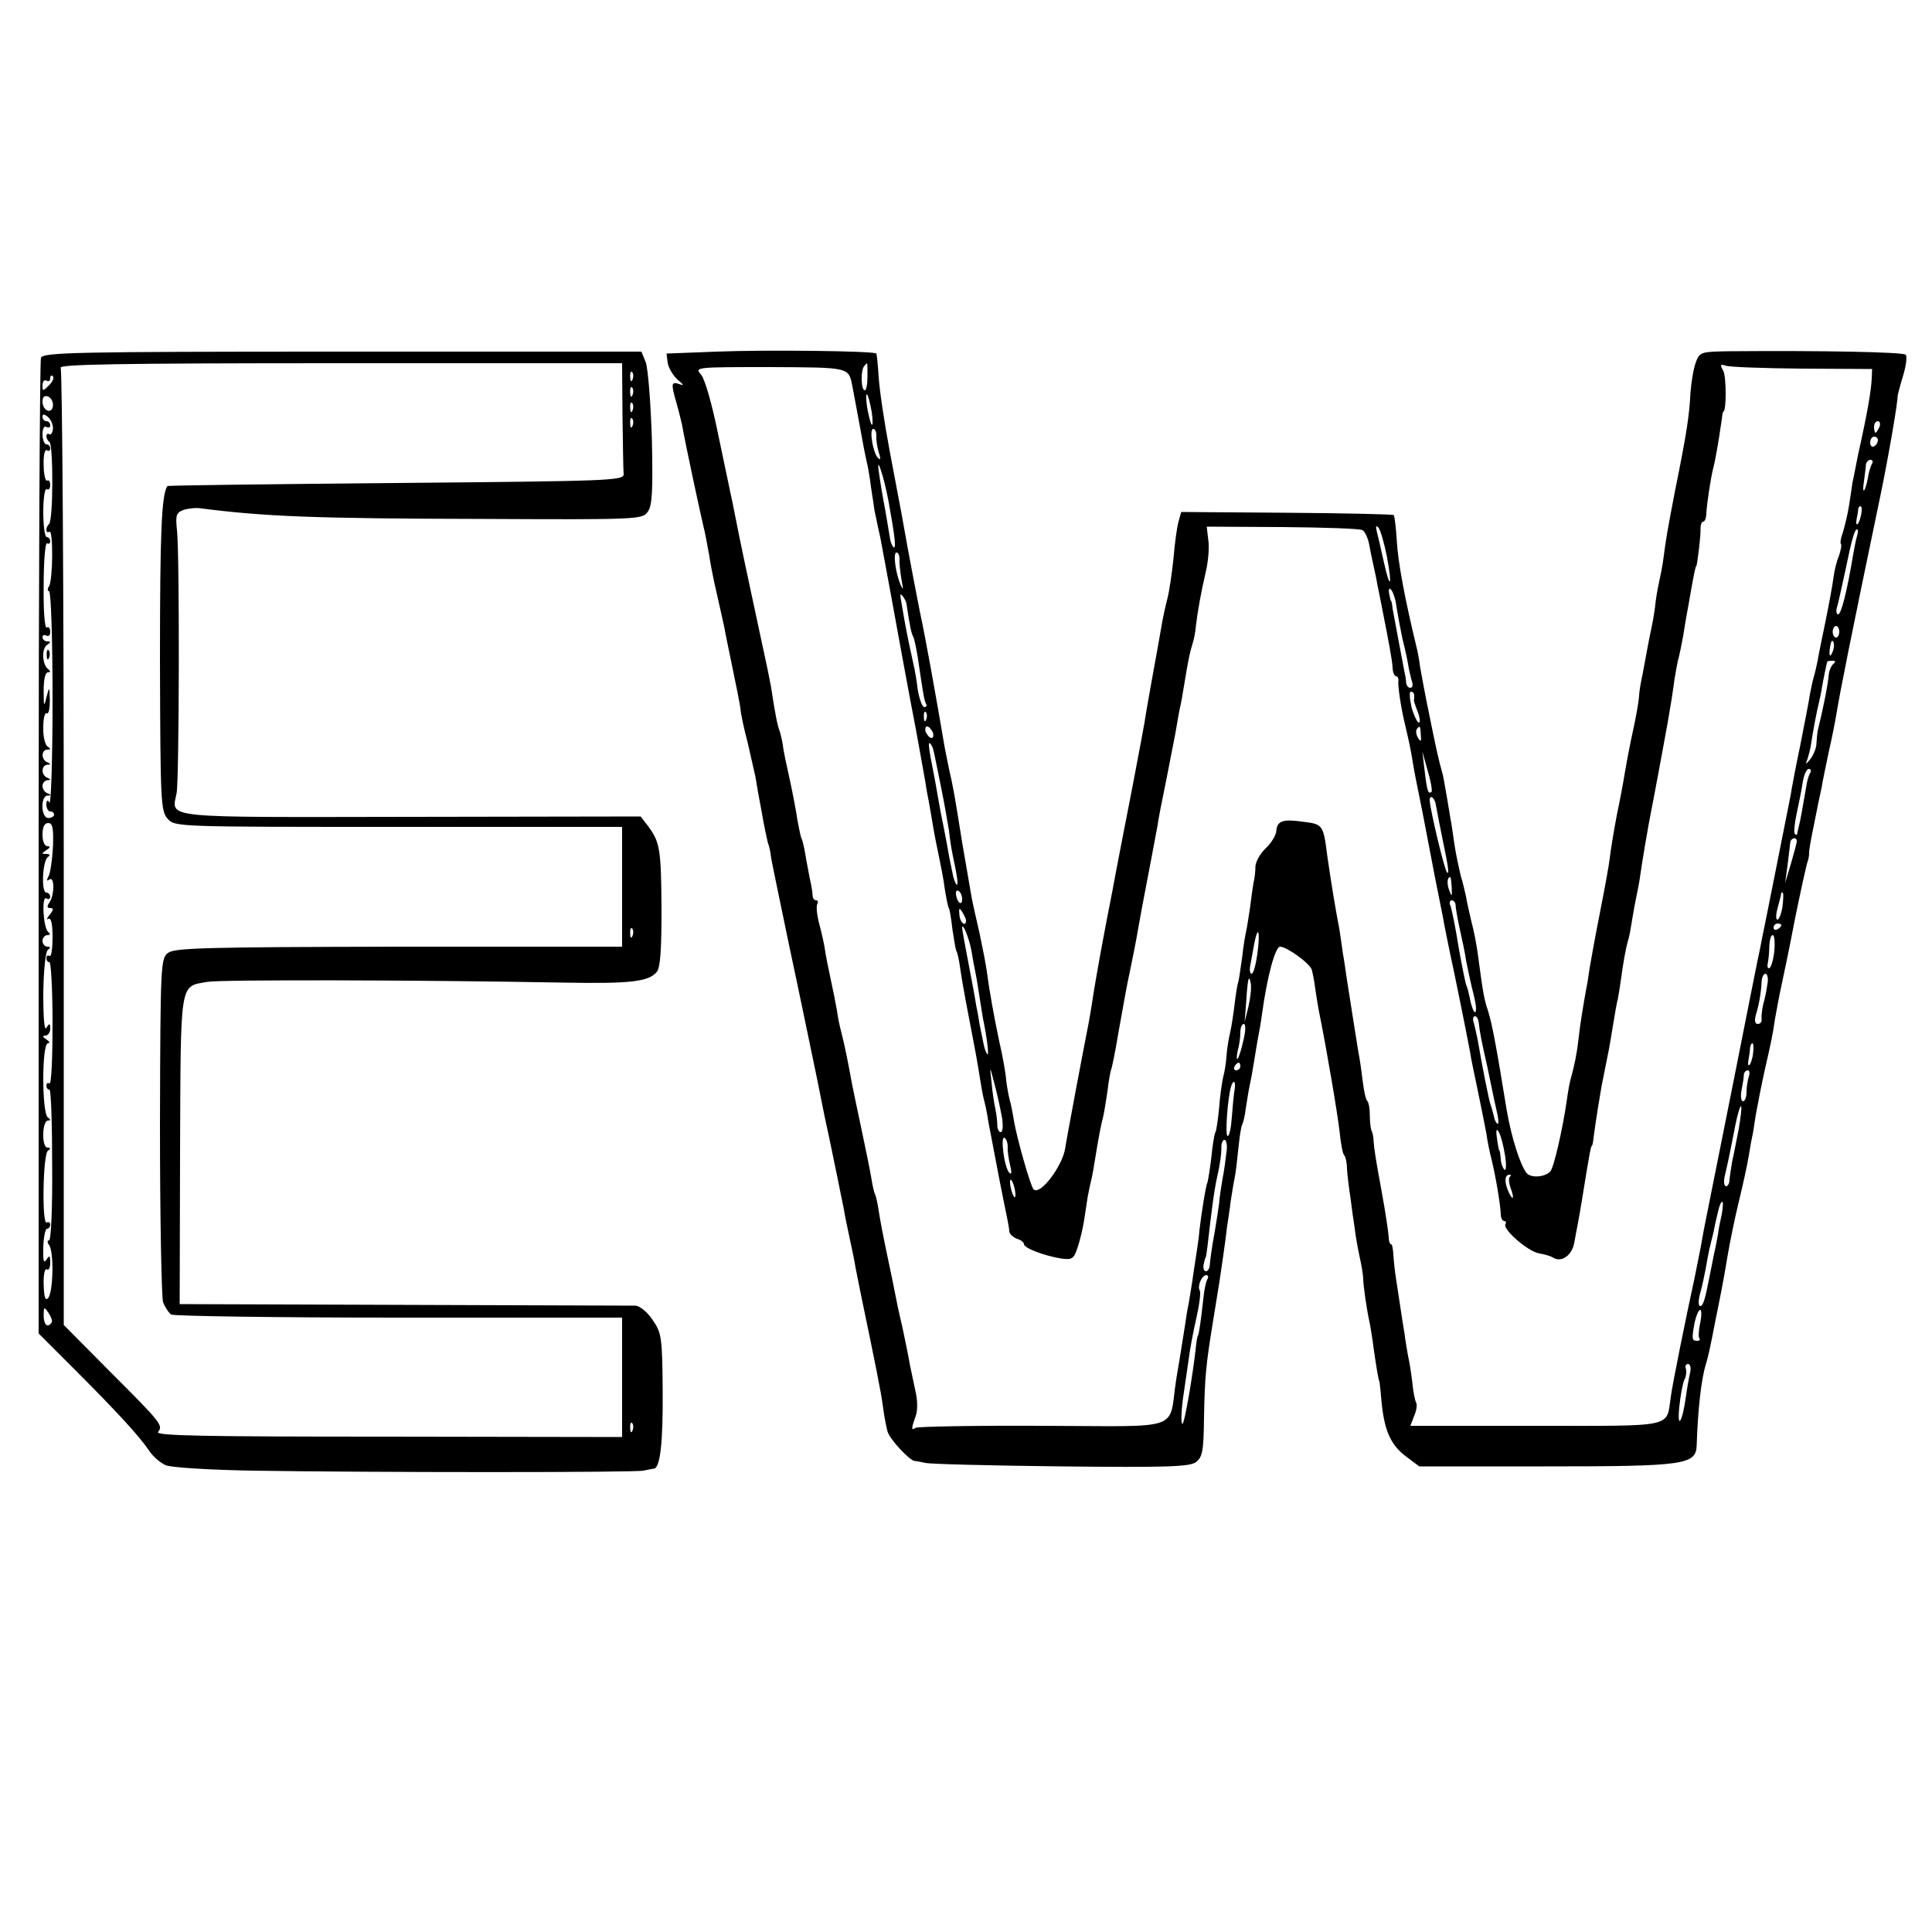
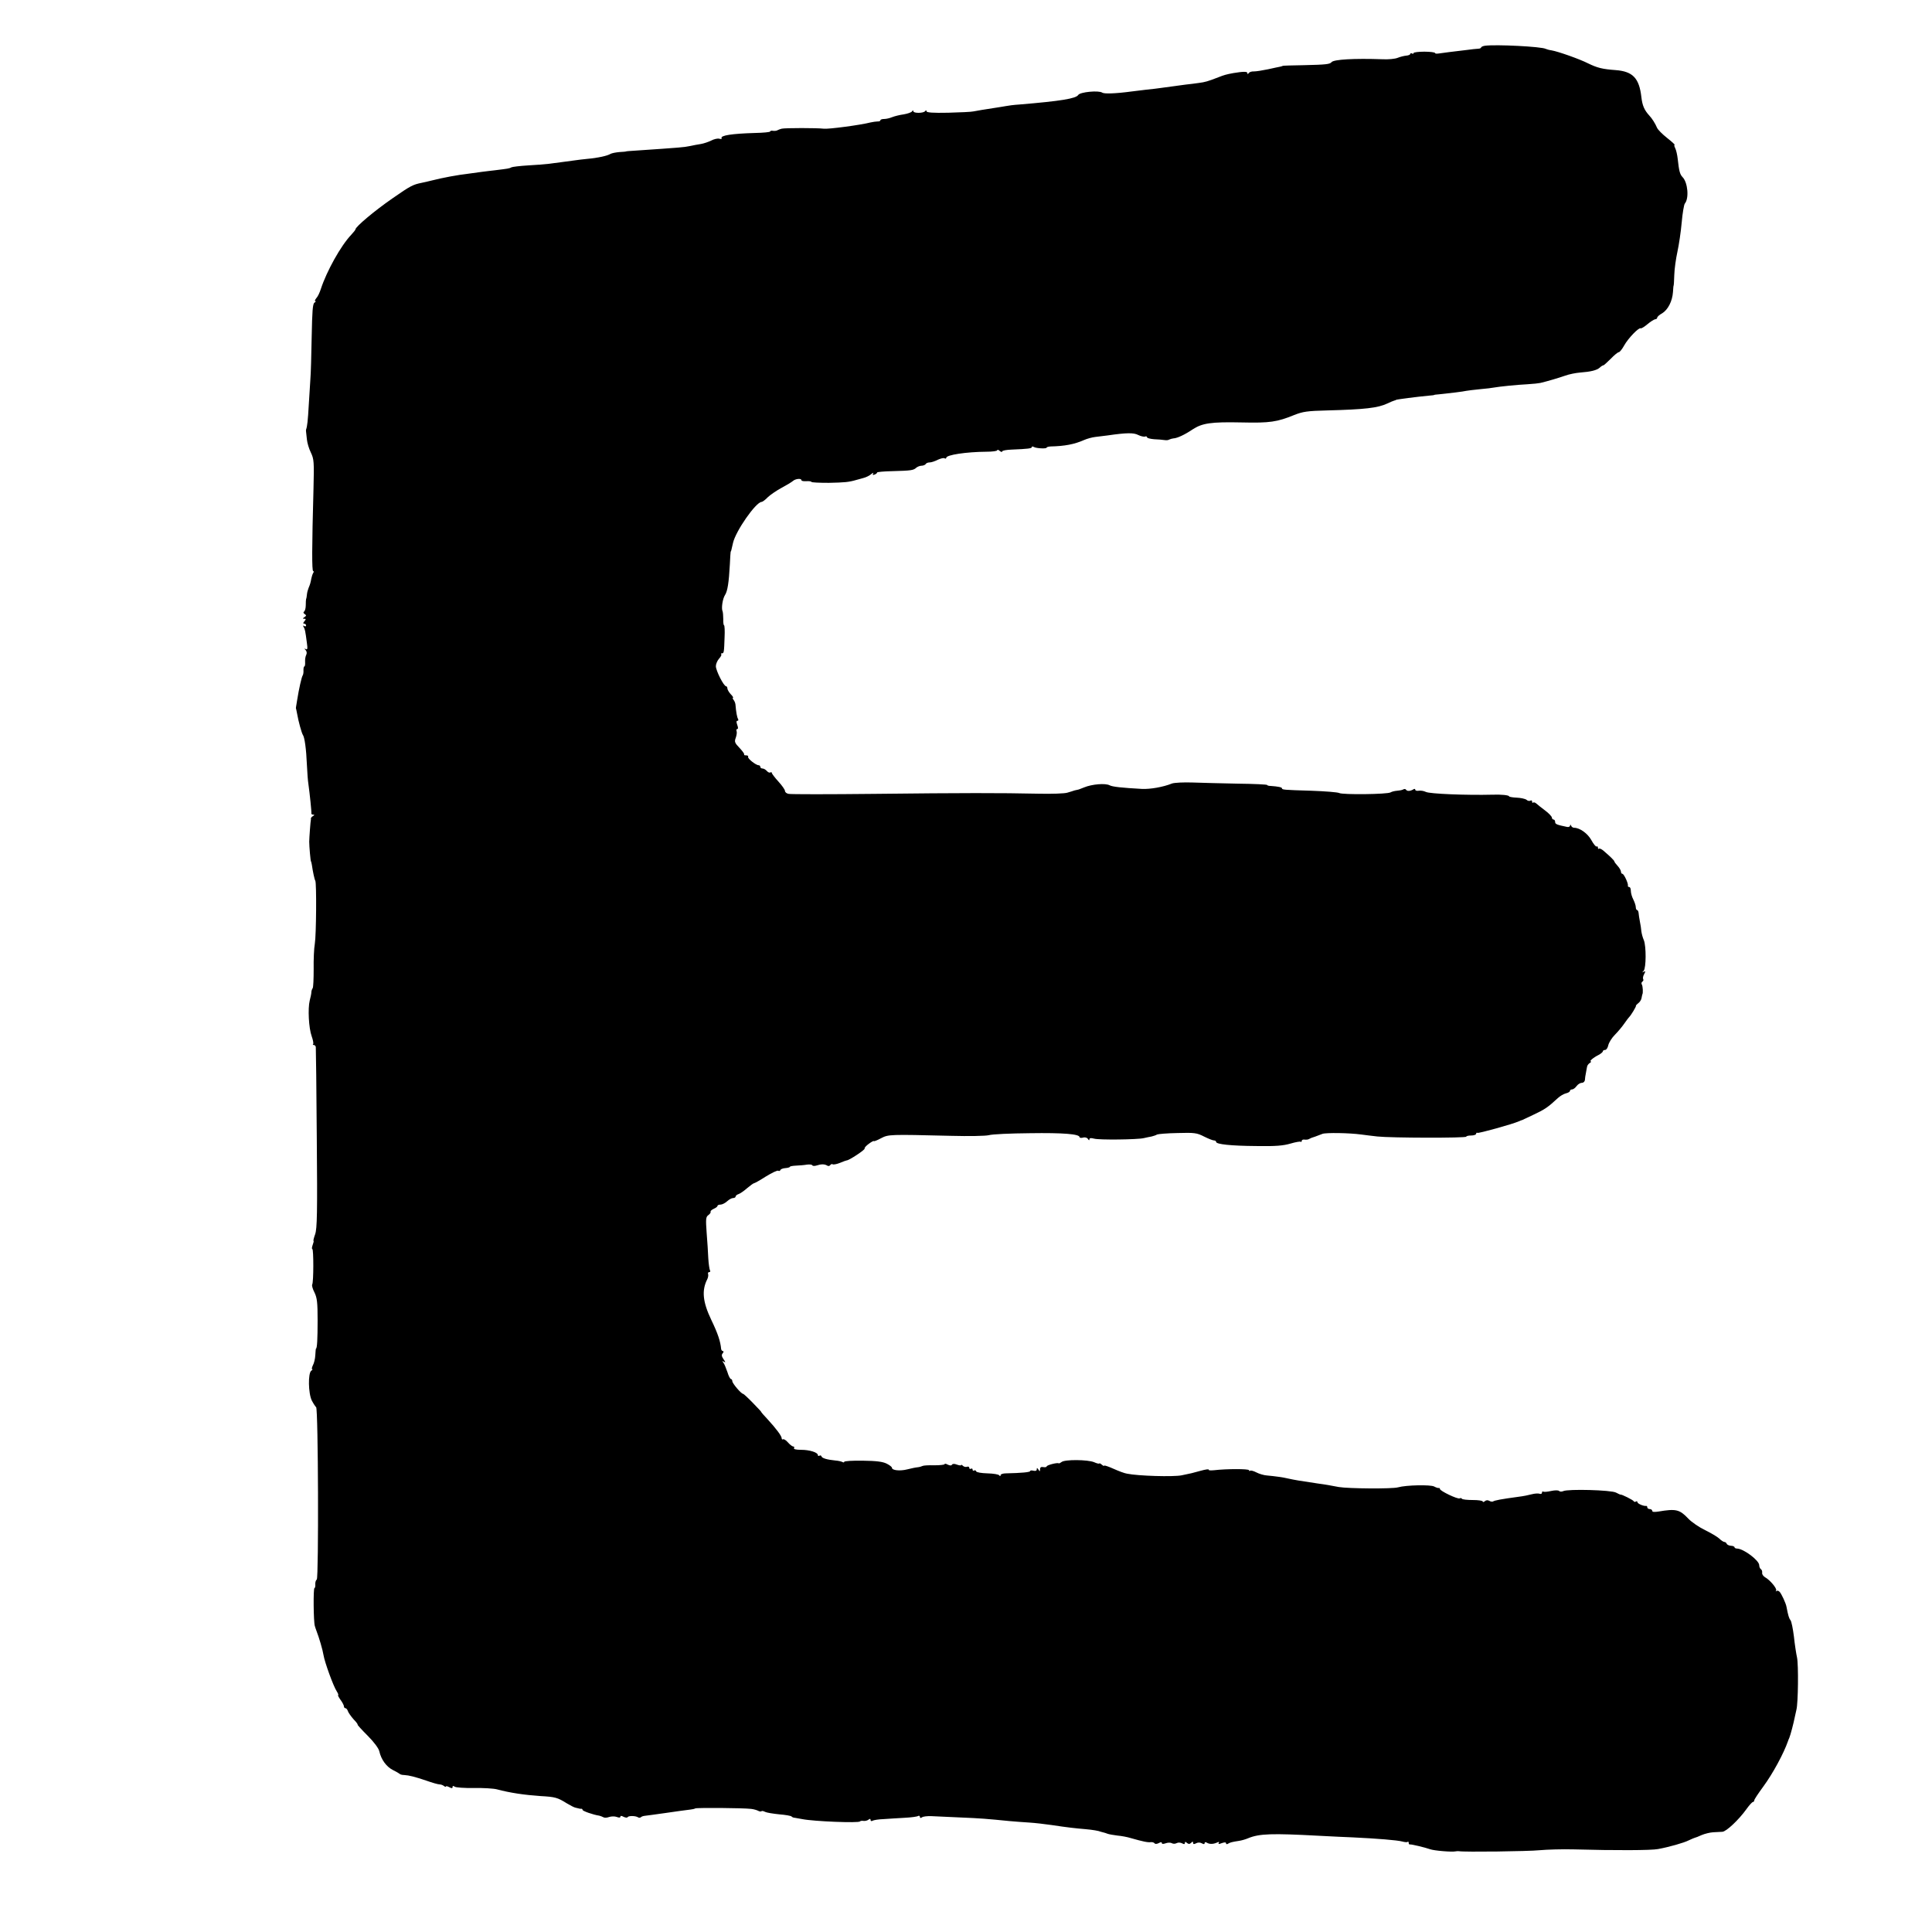
- <svg xmlns="http://www.w3.org/2000/svg" version="1.0" width="500pt" height="500pt" viewBox="0 0 500 500" preserveAspectRatio="xMidYMid meet">
-   <g transform="translate(0,500) scale(0.1,-0.1)" fill="#000000" stroke="none">
-     <path d="M1855 4090 l-130 -5 3 -24 c2 -13 14 -33 25 -43 17 -14 18 -17 5 -12 -21 7 -22 2 -7 -50 6 -21 12 -46 14 -55 10 -56 48 -232 55 -261 5 -19 11 -53 15 -75 3 -22 12 -67 20 -101 8 -34 16 -73 19 -85 2 -13 12 -60 21 -104 9 -44 19 -92 21 -107 1 -16 10 -56 19 -90 8 -35 17 -74 20 -88 2 -14 9 -54 16 -90 6 -36 14 -72 16 -80 3 -8 7 -24 8 -35 1 -11 24 -119 49 -240 26 -121 55 -263 66 -315 11 -52 21 -106 24 -119 10 -44 45 -215 50 -241 2 -14 9 -47 15 -75 6 -27 13 -61 15 -75 3 -14 9 -45 14 -70 37 -178 52 -251 57 -290 3 -25 9 -54 12 -65 6 -20 56 -74 70 -76 5 0 17 -3 28 -5 11 -3 169 -7 350 -9 274 -3 334 -1 350 11 17 13 20 28 21 117 2 106 5 135 24 252 15 90 18 111 25 160 3 22 8 56 10 76 3 20 8 52 10 70 3 19 7 45 10 59 3 14 7 49 10 79 3 29 7 57 10 61 2 4 7 22 9 41 3 19 7 45 10 59 3 13 8 40 11 60 3 20 8 47 10 60 3 14 8 43 11 65 13 96 34 175 47 175 17 0 77 -43 82 -60 2 -8 7 -31 9 -50 3 -19 7 -46 10 -60 18 -88 48 -264 53 -310 3 -30 8 -57 12 -60 3 -3 7 -18 7 -35 1 -16 5 -50 9 -75 3 -25 8 -60 11 -79 2 -19 8 -52 13 -75 5 -22 9 -48 9 -56 0 -16 9 -80 17 -115 2 -11 7 -40 10 -65 7 -49 13 -85 15 -85 0 0 3 -22 5 -49 7 -76 23 -114 62 -144 l36 -27 326 0 c360 0 390 4 392 54 3 95 12 173 24 211 6 20 11 42 25 115 6 28 12 61 15 75 3 14 10 54 16 90 6 36 19 99 29 140 10 41 22 95 26 120 4 25 8 47 9 50 1 3 5 28 9 55 5 28 15 79 23 115 18 79 20 88 27 135 4 20 10 56 15 78 5 23 22 103 36 177 15 74 30 142 33 150 3 8 4 18 4 22 -1 4 5 38 13 76 7 37 16 79 19 92 2 14 11 57 19 95 9 39 18 86 21 105 9 54 34 181 112 555 22 106 46 247 45 260 0 2 6 26 14 52 8 26 11 51 7 55 -7 7 -219 11 -455 9 -75 -1 -78 -2 -88 -28 -6 -16 -12 -51 -14 -78 -3 -61 -10 -107 -40 -255 -19 -99 -24 -127 -30 -175 -3 -22 -8 -47 -10 -55 -2 -8 -7 -33 -10 -55 -2 -22 -7 -51 -10 -65 -3 -14 -8 -38 -11 -55 -3 -16 -9 -48 -13 -70 -5 -22 -9 -47 -9 -55 -1 -16 -6 -47 -22 -120 -5 -25 -12 -61 -15 -80 -3 -19 -12 -69 -21 -111 -8 -42 -16 -92 -18 -110 -2 -19 -14 -83 -26 -144 -12 -60 -23 -123 -26 -140 -2 -16 -6 -41 -9 -55 -7 -39 -16 -92 -20 -130 -4 -37 -11 -70 -19 -98 -3 -9 -8 -36 -11 -59 -11 -76 -34 -176 -43 -185 -15 -15 -50 -17 -61 -4 -17 21 -40 94 -52 165 -25 154 -37 220 -48 255 -10 29 -13 46 -27 151 -3 22 -10 58 -16 80 -5 22 -12 51 -14 65 -3 14 -9 39 -14 55 -4 17 -12 53 -16 80 -4 28 -8 57 -10 65 -1 8 -6 35 -10 60 -4 25 -9 50 -10 55 -11 38 -18 71 -35 155 -11 52 -21 109 -24 125 -2 17 -6 39 -9 50 -31 128 -48 221 -51 274 -2 35 -6 65 -8 68 -3 2 -127 5 -277 6 l-273 2 -7 -25 c-4 -14 -10 -57 -13 -95 -4 -39 -11 -86 -16 -105 -5 -19 -12 -51 -15 -70 -7 -40 -13 -74 -26 -145 -5 -27 -11 -63 -14 -80 -2 -16 -18 -102 -35 -190 -17 -88 -41 -209 -52 -270 -12 -60 -23 -119 -25 -130 -10 -53 -25 -139 -29 -168 -3 -18 -7 -43 -10 -57 -9 -44 -56 -294 -58 -310 -6 -46 -65 -125 -82 -108 -8 7 -44 135 -51 178 -3 19 -8 44 -11 54 -3 11 -7 34 -9 50 -1 17 -9 63 -18 101 -15 72 -25 128 -32 180 -2 17 -11 62 -19 100 -9 39 -18 79 -20 90 -2 11 -13 76 -25 145 -20 125 -23 143 -34 190 -3 14 -8 39 -11 55 -26 152 -48 275 -65 355 -10 52 -24 123 -30 157 -15 84 -17 96 -47 253 -14 74 -27 161 -29 194 -2 32 -5 60 -6 61 -6 7 -291 10 -413 5z m390 -65 c0 -19 -3 -35 -7 -35 -10 0 -11 54 -1 63 3 4 7 7 7 7 1 0 1 -16 1 -35z m2418 21 l182 -1 -1 -25 c-2 -34 -10 -83 -36 -200 -6 -30 -12 -62 -14 -70 -1 -8 -5 -35 -9 -60 -4 -25 -12 -56 -16 -69 -5 -13 -7 -26 -5 -28 3 -3 0 -17 -5 -32 -6 -14 -12 -39 -14 -56 -2 -16 -11 -66 -20 -110 -9 -44 -19 -91 -21 -105 -3 -14 -7 -33 -10 -42 -3 -10 -7 -30 -10 -45 -2 -16 -14 -75 -25 -132 -12 -57 -23 -116 -25 -130 -3 -14 -18 -91 -34 -171 -16 -80 -31 -156 -34 -170 -3 -14 -8 -38 -11 -55 -4 -16 -35 -174 -70 -350 -35 -176 -66 -331 -69 -345 -3 -14 -10 -50 -15 -80 -6 -30 -13 -64 -15 -75 -22 -101 -58 -278 -62 -310 -12 -81 14 -75 -349 -75 l-325 0 10 26 c6 14 8 29 5 34 -3 5 -8 29 -10 53 -3 25 -8 56 -11 68 -2 13 -7 39 -9 57 -3 17 -8 49 -11 70 -3 20 -8 53 -11 72 -3 19 -6 47 -7 63 -1 15 -3 27 -6 27 -3 0 -6 8 -6 18 -1 15 -9 68 -18 117 -15 81 -20 113 -21 130 0 11 -3 25 -6 30 -2 6 -4 24 -4 40 0 17 -3 32 -6 35 -4 3 -9 25 -12 50 -3 25 -8 61 -12 80 -5 32 -20 125 -30 190 -2 14 -6 43 -10 65 -3 23 -7 50 -9 62 -10 51 -21 119 -31 188 -10 80 -12 82 -60 88 -55 8 -70 3 -72 -24 -1 -11 -13 -31 -27 -44 -14 -13 -26 -34 -27 -47 0 -13 -2 -32 -5 -43 -2 -11 -6 -40 -9 -65 -4 -25 -8 -52 -10 -60 -2 -8 -7 -37 -10 -65 -4 -27 -8 -57 -10 -65 -3 -8 -7 -35 -10 -60 -3 -25 -8 -58 -12 -75 -4 -16 -8 -43 -9 -60 -1 -16 -5 -41 -9 -55 -3 -14 -8 -49 -10 -78 -3 -30 -7 -57 -9 -61 -3 -4 -8 -34 -11 -66 -4 -33 -9 -62 -10 -65 -4 -6 -16 -81 -21 -125 -1 -16 -5 -41 -7 -55 -2 -14 -8 -50 -12 -80 -5 -30 -9 -57 -10 -60 -1 -3 -5 -27 -9 -55 -4 -27 -10 -61 -12 -75 -2 -14 -7 -41 -10 -60 -21 -136 24 -121 -345 -120 -175 1 -324 -2 -329 -5 -12 -8 -12 -3 -1 28 6 14 6 40 1 63 -5 22 -11 53 -15 71 -3 18 -12 63 -20 100 -9 37 -17 77 -19 88 -2 11 -11 55 -20 97 -9 42 -19 94 -22 115 -3 21 -8 41 -10 44 -2 3 -6 21 -9 40 -3 19 -15 77 -26 129 -11 52 -22 104 -24 115 -11 60 -18 95 -28 135 -4 14 -9 39 -11 55 -3 17 -10 53 -16 80 -6 28 -13 62 -15 77 -2 15 -9 45 -15 68 -6 22 -8 45 -5 50 3 6 2 10 -3 10 -5 0 -9 6 -9 13 0 6 -3 26 -7 42 -3 17 -9 46 -12 65 -3 19 -8 38 -10 41 -2 4 -6 24 -10 45 -3 22 -12 69 -20 106 -8 36 -17 77 -18 90 -2 12 -6 30 -9 38 -5 13 -11 42 -22 115 -2 11 -6 31 -9 45 -11 52 -68 316 -72 338 -7 35 -14 70 -19 95 -3 12 -18 87 -35 166 -17 85 -36 151 -46 162 -17 19 -12 19 179 19 208 -1 203 0 213 -50 6 -31 16 -86 20 -107 5 -28 11 -61 17 -88 3 -11 8 -40 11 -65 4 -25 8 -52 9 -60 2 -8 8 -40 15 -70 6 -30 17 -93 26 -140 14 -77 49 -269 61 -330 5 -24 19 -104 30 -165 2 -16 7 -40 9 -51 2 -12 7 -38 10 -58 3 -19 10 -55 15 -78 5 -24 13 -63 16 -88 4 -24 8 -47 11 -51 2 -4 6 -28 9 -55 4 -26 8 -51 10 -55 3 -4 7 -24 10 -45 3 -22 12 -73 20 -114 18 -93 24 -125 31 -170 3 -19 7 -42 9 -50 2 -8 7 -28 10 -45 2 -16 7 -39 9 -50 2 -11 11 -58 20 -105 9 -47 19 -96 22 -110 3 -14 6 -31 6 -37 1 -7 10 -15 20 -19 10 -3 18 -9 18 -14 0 -10 53 -30 96 -37 29 -4 33 -1 43 29 6 18 13 48 16 66 3 17 7 47 10 65 3 17 8 39 10 47 2 8 6 31 9 50 8 50 16 93 21 110 2 8 7 38 11 65 3 28 8 52 9 55 2 3 11 46 19 95 17 95 22 124 31 165 9 44 15 74 21 109 3 18 8 43 10 55 13 68 37 194 40 211 1 11 12 67 24 125 11 58 23 116 25 130 2 14 6 34 8 45 3 11 8 40 12 65 11 67 14 80 21 103 4 12 8 33 9 47 4 35 13 87 26 142 6 26 9 62 6 81 l-4 34 196 -1 c108 -1 201 -4 207 -8 7 -4 15 -22 18 -40 3 -18 9 -44 12 -58 3 -14 7 -32 8 -40 2 -8 8 -40 14 -70 17 -86 24 -123 26 -147 0 -13 5 -23 9 -23 4 0 7 -6 6 -12 -2 -10 6 -66 16 -108 10 -42 16 -70 20 -95 2 -16 14 -77 26 -135 11 -58 22 -114 24 -125 2 -11 6 -32 9 -47 8 -39 15 -74 20 -100 2 -13 15 -79 30 -148 31 -151 36 -179 41 -205 1 -11 11 -56 20 -100 9 -44 19 -93 22 -110 2 -16 8 -46 13 -65 10 -40 23 -116 24 -142 0 -10 4 -18 9 -18 4 0 6 -4 3 -8 -8 -13 58 -71 88 -76 14 -2 30 -7 36 -11 21 -13 48 6 54 38 3 18 8 42 10 53 2 12 7 38 10 58 19 117 23 141 26 141 1 0 3 9 4 20 7 53 17 112 21 135 3 14 7 36 10 50 3 14 7 34 9 45 2 11 7 40 11 65 4 25 9 54 12 65 2 11 6 34 8 50 5 38 12 80 19 103 3 9 7 33 10 52 3 19 8 46 11 60 3 14 8 39 10 55 4 30 21 131 29 170 5 24 33 175 42 225 9 52 12 71 18 115 4 22 8 47 11 55 2 8 7 32 11 54 3 21 8 48 10 60 2 11 7 37 10 56 8 45 12 65 14 65 2 0 12 79 11 98 0 9 3 17 7 17 4 0 8 10 8 23 2 28 12 94 18 116 4 14 13 63 22 126 1 11 3 20 4 20 8 0 8 89 0 105 -9 16 -8 18 5 14 8 -4 97 -7 198 -8z m-2407 -112 c3 -21 3 -36 0 -33 -3 3 -8 23 -12 45 -3 21 -3 36 0 33 3 -3 8 -23 12 -45z m2608 -39 c-4 -8 -8 -15 -10 -15 -2 0 -4 7 -4 15 0 8 4 15 10 15 5 0 7 -7 4 -15z m-2596 -22 c-1 -10 2 -29 6 -43 6 -17 5 -22 -2 -15 -13 13 -23 75 -12 75 5 0 8 -8 8 -17z m2592 -12 c0 -6 -4 -13 -10 -16 -5 -3 -10 1 -10 9 0 9 5 16 10 16 6 0 10 -4 10 -9z m-15 -61 c-4 -6 -9 -23 -11 -37 -7 -38 -16 -45 -10 -8 2 17 5 36 5 43 1 6 6 12 12 12 5 0 7 -5 4 -10z m-2545 -100 c16 -88 20 -123 12 -116 -3 4 -7 12 -8 19 -1 7 -7 41 -13 77 -7 36 -14 79 -16 95 -9 57 13 -9 25 -75z m2517 -30 c-2 -11 -6 -22 -9 -26 -4 -3 -5 2 -3 13 2 10 4 21 4 26 1 4 3 7 6 7 3 0 4 -9 2 -20z m-1228 -109 c15 -79 9 -91 -8 -14 -7 32 -15 67 -18 78 -3 13 -2 16 4 10 5 -5 15 -39 22 -74z m1217 52 c-3 -10 -7 -31 -10 -48 -16 -96 -31 -155 -39 -155 -4 0 -6 8 -3 18 3 9 12 51 21 92 18 88 25 110 31 110 3 0 3 -8 0 -17z m-2478 -60 c-1 -10 2 -34 5 -53 5 -26 5 -29 -2 -14 -14 32 -20 84 -11 84 5 0 8 -8 8 -17z m1286 -123 c3 -19 10 -57 16 -85 7 -27 14 -61 16 -75 3 -14 7 -31 9 -37 2 -7 0 -13 -5 -13 -6 0 -10 6 -11 13 0 6 -2 19 -4 27 -7 37 -28 147 -31 165 -1 11 -3 20 -4 20 -1 0 -3 8 -5 19 -2 11 0 15 5 10 5 -5 12 -25 14 -44z m-1268 7 c9 -61 13 -77 17 -84 3 -5 8 -29 12 -53 14 -95 17 -115 22 -122 2 -5 0 -8 -5 -8 -5 0 -13 21 -17 46 -3 25 -8 54 -11 65 -11 51 -15 68 -24 118 -5 30 -10 57 -10 60 0 9 14 -10 16 -22z m2414 -72 c0 -8 -4 -15 -8 -15 -5 0 -9 7 -9 15 0 8 4 15 9 15 4 0 8 -7 8 -15z m-14 -40 c-1 -8 -5 -17 -8 -21 -5 -4 -4 16 1 34 3 9 9 -1 7 -13z m-1 -43 c-5 -4 -11 -16 -12 -27 -2 -25 -15 -91 -29 -147 -1 -5 -2 -18 -3 -31 0 -13 -8 -32 -17 -43 -8 -10 -13 -13 -9 -6 3 7 8 25 11 40 5 35 16 93 21 112 2 8 6 26 8 40 4 23 12 62 14 68 1 1 7 2 14 2 7 0 8 -3 2 -8z m-1085 -82 c0 -5 0 -11 -1 -12 0 -2 4 -15 10 -30 6 -16 7 -28 3 -28 -4 0 -13 18 -19 40 -5 22 -6 40 -2 40 5 0 9 -4 9 -10z m-1263 -62 c-3 -8 -6 -5 -6 6 -1 11 2 17 5 13 3 -3 4 -12 1 -19z m17 -33 c3 -8 1 -15 -3 -15 -5 0 -11 7 -15 15 -3 8 -1 15 3 15 5 0 11 -7 15 -15z m1263 -7 c2 -17 0 -19 -7 -8 -5 8 -6 18 -4 22 8 12 10 10 11 -14z m-1261 -41 c2 -7 10 -48 19 -92 9 -44 18 -96 21 -115 2 -19 6 -46 9 -60 13 -60 16 -84 10 -79 -3 4 -8 17 -10 30 -3 13 -7 35 -10 49 -2 14 -7 39 -10 55 -3 17 -8 39 -10 50 -2 11 -6 34 -9 50 -3 17 -7 41 -10 55 -12 60 -15 82 -9 76 4 -4 8 -12 9 -19z m1289 -106 c-9 -8 -12 3 -18 54 l-6 50 14 -50 c8 -27 12 -51 10 -54z m980 49 c-4 -6 -8 -20 -10 -33 -10 -58 -16 -93 -20 -107 -2 -8 -4 -17 -4 -19 -1 -2 -3 -2 -6 1 -3 3 -1 25 4 49 5 24 13 61 16 82 3 20 10 37 16 37 6 0 7 -5 4 -10z m-969 -83 c3 -18 13 -68 19 -97 13 -62 16 -84 10 -78 -7 7 -44 163 -45 187 0 16 13 7 16 -12z m934 -94 c0 -5 -7 -30 -15 -58 l-15 -50 6 45 c3 25 6 51 7 58 0 13 17 18 17 5z m-893 -120 c1 -24 0 -25 -6 -8 -7 17 -6 35 2 35 2 0 3 -12 4 -27z m-1267 -30 c0 -19 -13 -9 -16 12 -1 8 2 13 7 9 5 -3 9 -12 9 -21z m2123 -20 c-3 -18 -9 -33 -13 -33 -5 0 -4 15 1 32 5 18 9 35 9 37 0 2 2 2 4 0 2 -2 1 -19 -1 -36z m-846 5 c0 -7 5 -35 11 -63 6 -27 14 -63 16 -80 3 -16 10 -48 15 -70 6 -22 11 -46 11 -54 0 -23 -10 -6 -16 25 -3 15 -7 30 -9 34 -2 3 -11 47 -20 98 -8 51 -18 99 -21 107 -4 8 -2 15 3 15 5 0 10 -6 10 -12z m-1267 -40 c0 -19 -16 -5 -17 14 -2 18 0 20 7 8 5 -8 10 -18 10 -22z m2110 -12 c0 -3 -4 -8 -10 -11 -5 -3 -10 -1 -10 4 0 6 5 11 10 11 6 0 10 -2 10 -4z m-2096 -66 c3 -19 8 -46 11 -60 3 -14 7 -41 10 -60 3 -19 7 -45 9 -56 11 -53 16 -97 11 -92 -3 3 -8 16 -10 29 -3 13 -7 35 -10 49 -2 14 -6 36 -9 50 -2 14 -11 63 -20 109 -9 46 -16 86 -16 90 1 15 18 -27 24 -59z m740 -9 c-4 -28 -10 -51 -15 -51 -4 0 -6 10 -3 23 2 12 7 37 10 55 10 51 16 31 8 -27z m1338 9 c-2 -22 -8 -42 -12 -45 -5 -3 -7 3 -5 12 2 10 4 30 4 46 1 15 4 27 9 27 4 0 6 -18 4 -40z m-18 -87 c-2 -16 -7 -39 -11 -53 -3 -14 -5 -31 -4 -37 1 -7 -3 -13 -10 -13 -7 0 -9 8 -5 23 8 26 13 53 15 85 0 12 5 22 10 22 5 0 8 -12 5 -27z m-1343 -58 l-10 -40 4 50 c4 64 7 75 12 50 2 -11 -1 -38 -6 -60z m596 -42 c2 -21 8 -52 22 -113 5 -25 12 -57 15 -72 3 -16 9 -40 12 -55 3 -15 2 -25 -1 -21 -4 3 -8 12 -9 20 -2 7 -5 20 -8 28 -5 13 -21 95 -34 170 -3 14 -7 33 -10 43 -3 9 -2 17 3 17 5 0 9 -8 10 -17z m-609 -45 c-5 -23 -12 -45 -15 -48 -3 -3 -3 6 0 20 4 14 7 35 7 48 0 12 4 22 9 22 5 0 5 -18 -1 -42z m1319 -33 c-1 -13 -6 -27 -9 -31 -4 -3 -5 2 -3 13 2 10 4 24 4 31 1 6 3 12 6 12 3 0 4 -11 2 -25z m-1327 -35 c0 -5 -5 -10 -11 -10 -5 0 -7 5 -4 10 3 6 8 10 11 10 2 0 4 -4 4 -10z m-616 -137 c2 -18 1 -33 -4 -33 -5 0 -9 8 -9 18 0 9 -2 28 -5 42 -3 14 -8 45 -10 70 -5 44 -5 44 9 -10 8 -30 16 -70 19 -87z m1932 111 c-3 -9 -6 -27 -6 -40 0 -13 -4 -24 -9 -24 -5 0 -7 12 -4 28 3 15 6 33 6 40 0 6 5 12 10 12 5 0 6 -7 3 -16z m-1331 -35 c-2 -11 -5 -42 -7 -70 -2 -27 -6 -49 -11 -49 -7 0 0 99 9 128 6 20 13 14 9 -9z m1305 -100 c-6 -30 -13 -67 -17 -84 -3 -16 -6 -38 -7 -47 0 -10 -4 -18 -9 -18 -5 0 -7 12 -3 28 7 30 12 52 27 130 6 30 13 52 15 49 2 -2 -1 -28 -6 -58z m-605 -69 c4 -25 3 -41 -2 -37 -4 5 -9 17 -9 28 -1 10 -2 20 -4 22 -1 1 -4 16 -6 32 -3 21 -1 26 5 15 5 -8 12 -35 16 -60z m-1287 22 c-1 -9 2 -30 6 -47 5 -19 4 -26 -2 -20 -13 13 -24 98 -12 90 5 -3 8 -13 8 -23z m566 -14 c-2 -18 -6 -49 -10 -68 -3 -19 -8 -48 -9 -65 -2 -16 -7 -46 -10 -65 -10 -55 -12 -74 -14 -92 0 -10 -5 -18 -10 -18 -5 0 -8 8 -6 18 2 9 4 17 5 17 1 0 3 14 5 30 11 97 17 144 26 184 6 25 10 56 10 69 -1 12 3 22 8 22 5 0 8 -15 5 -32z m733 -64 c-3 -3 -2 -17 3 -30 5 -13 7 -24 4 -24 -2 0 -8 10 -13 23 -8 22 -6 37 6 37 4 0 4 -3 0 -6z m-1280 -36 c4 -28 -6 -18 -12 12 -2 12 -1 20 2 16 4 -4 8 -16 10 -28z m1829 -60 c-4 -18 -9 -42 -10 -53 -2 -11 -6 -33 -10 -50 -3 -16 -8 -41 -11 -55 -12 -62 -17 -80 -25 -80 -5 0 -5 15 0 33 5 17 11 46 14 62 3 17 7 40 10 53 3 12 8 32 11 45 2 12 7 34 11 50 3 15 8 27 11 27 3 0 2 -15 -1 -32z m-1331 -168 c-4 -6 -9 -30 -11 -53 -6 -53 -11 -91 -14 -94 -1 -2 -3 -11 -4 -20 -8 -78 -31 -211 -36 -208 -4 2 -3 30 1 62 5 32 11 78 15 103 3 25 12 74 20 108 8 35 12 67 9 72 -7 11 5 40 17 40 5 0 6 -5 3 -10z m1275 -114 c-4 -19 -5 -37 -2 -40 3 -4 0 -6 -6 -6 -14 0 -14 6 -6 49 4 17 10 31 14 31 4 0 4 -16 0 -34z m-26 -128 c-3 -13 -8 -41 -11 -63 -9 -66 -23 -87 -17 -26 3 30 9 61 13 70 5 9 6 22 4 29 -3 6 0 12 6 12 5 0 8 -10 5 -22z" />
-     <path d="M106 4074 c-3 -9 -6 -580 -6 -1270 l0 -1255 93 -93 c117 -117 168 -174 192 -209 10 -16 30 -33 44 -39 14 -6 114 -12 221 -14 319 -5 993 -5 1015 0 11 2 23 5 27 5 17 2 24 69 23 203 -1 137 -3 149 -26 182 -13 20 -33 36 -44 37 -11 0 -281 1 -600 2 l-580 2 1 398 c2 444 -2 423 71 436 35 6 546 5 923 -2 170 -3 219 2 240 28 9 11 12 59 12 161 -1 156 -4 174 -34 215 l-20 26 -593 -1 c-655 -1 -621 -5 -608 61 7 35 8 623 1 681 -4 38 -2 45 16 52 12 4 30 6 41 5 170 -22 298 -27 738 -28 398 -2 409 -1 423 18 12 16 14 52 11 190 -3 94 -10 182 -16 198 l-11 27 -774 0 c-696 0 -774 -2 -780 -16z m1505 -149 c1 -74 2 -143 3 -152 1 -17 -35 -18 -589 -23 -324 -3 -591 -6 -592 -8 -15 -23 -19 -122 -19 -448 1 -371 2 -393 20 -413 19 -21 22 -21 598 -21 l578 0 0 -155 0 -155 -577 0 c-499 -1 -581 -3 -598 -16 -19 -14 -20 -27 -21 -447 0 -238 4 -443 8 -457 5 -13 15 -28 21 -32 7 -4 272 -8 590 -8 l577 0 0 -154 0 -155 -606 1 c-469 0 -603 2 -595 12 14 17 8 24 -126 158 l-118 119 0 1232 c0 678 -4 1238 -8 1245 -7 9 140 12 722 12 l731 0 1 -135z m26 93 c-3 -8 -6 -5 -6 6 -1 11 2 17 5 13 3 -3 4 -12 1 -19z m-1510 -15 c-16 -16 -17 -16 -17 0 0 10 5 15 10 12 6 -3 10 -1 10 6 0 7 3 9 7 5 4 -3 -1 -14 -10 -23z m1510 -25 c-3 -8 -6 -5 -6 6 -1 11 2 17 5 13 3 -3 4 -12 1 -19z m-1500 -28 c-2 -23 -27 -14 -27 11 0 12 5 16 14 13 8 -3 14 -14 13 -24z m1500 -12 c-3 -8 -6 -5 -6 6 -1 11 2 17 5 13 3 -3 4 -12 1 -19z m-1500 -48 c-1 -10 -5 -16 -9 -14 -4 3 -8 1 -8 -5 0 -5 4 -12 8 -15 10 -6 10 -202 -1 -212 -10 -10 -9 -26 1 -20 10 6 9 -125 -1 -141 -5 -7 -4 -13 0 -13 5 0 9 -126 9 -280 0 -153 -4 -274 -8 -267 -5 8 -8 6 -8 -5 0 -10 5 -18 10 -18 6 0 10 -4 10 -8 0 -5 -7 -9 -15 -9 -19 0 -21 57 -2 58 10 0 10 2 0 6 -7 2 -13 11 -13 19 0 8 6 14 13 15 9 0 9 2 0 6 -17 6 -17 33 0 34 9 0 9 2 0 6 -17 6 -17 33 0 33 9 0 9 2 0 8 -6 4 -12 26 -11 50 0 23 4 39 9 36 5 -3 8 12 8 33 -1 37 -1 38 -9 8 -6 -26 -7 -24 -7 18 0 28 4 47 11 47 7 0 7 3 1 8 -16 11 -18 54 -3 63 10 7 10 9 1 9 -7 0 -13 5 -13 11 0 5 5 7 10 4 6 -3 10 1 10 10 0 9 -4 14 -9 11 -5 -4 -9 43 -8 108 0 63 4 113 9 110 4 -3 8 0 8 5 0 6 -4 11 -9 11 -5 0 -9 29 -9 65 0 36 4 62 9 59 5 -3 9 2 9 11 0 9 -4 14 -8 11 -4 -2 -9 15 -9 40 -1 25 3 42 8 39 5 -4 9 -1 9 4 0 6 -4 11 -10 11 -5 0 -10 12 -10 26 0 14 4 23 10 19 6 -3 10 -1 10 4 0 6 -4 11 -10 11 -5 0 -10 5 -10 11 0 8 4 8 14 0 8 -7 14 -21 13 -31z m1500 8 c-3 -8 -6 -5 -6 6 -1 11 2 17 5 13 3 -3 4 -12 1 -19z m-1500 -1091 c-2 -34 -7 -69 -12 -76 -5 -10 -4 -12 3 -7 14 9 13 -43 -1 -61 -6 -9 -5 -13 3 -13 9 0 9 -4 -1 -17 -8 -9 -9 -14 -4 -11 7 4 11 -12 11 -47 0 -30 -3 -52 -8 -49 -4 3 -8 0 -8 -5 0 -6 3 -11 8 -11 4 0 8 -72 8 -159 0 -88 -3 -158 -8 -155 -4 3 -8 0 -8 -5 0 -6 3 -11 8 -11 4 0 7 -88 7 -195 1 -111 -3 -195 -8 -195 -5 0 -5 -6 0 -12 13 -17 11 -124 -3 -138 -7 -7 -10 4 -11 35 -1 26 3 43 8 40 5 -4 9 4 9 17 0 19 -2 20 -10 8 -7 -11 -9 -2 -8 33 1 26 5 47 10 47 4 0 8 5 8 11 0 5 -4 8 -9 5 -13 -8 -10 178 3 186 8 5 7 8 -1 8 -16 0 -14 70 1 70 8 0 7 3 0 8 -16 10 -16 192 0 192 6 0 4 5 -4 10 -10 6 -11 10 -2 10 6 0 12 8 12 18 0 14 -2 15 -10 2 -5 -9 -8 23 -8 90 1 62 6 108 12 112 7 5 7 8 -1 8 -7 0 -13 7 -13 15 0 8 6 15 13 15 7 0 8 3 2 8 -13 9 -18 95 -5 87 6 -4 10 -1 10 4 0 6 -5 11 -10 11 -14 0 -10 83 4 92 7 5 5 8 -4 8 -13 0 -13 1 0 10 10 6 11 10 3 10 -8 0 -13 13 -13 30 0 20 5 30 15 30 11 0 14 -13 12 -63z m1500 -229 c-3 -8 -6 -5 -6 6 -1 11 2 17 5 13 3 -3 4 -12 1 -19z m-1503 -1000 c-10 -16 -21 -7 -21 17 0 23 1 24 12 8 7 -10 11 -21 9 -25z m1503 -280 c-3 -8 -6 -5 -6 6 -1 11 2 17 5 13 3 -3 4 -12 1 -19z" />
-     <path d="M121 3304 c0 -11 3 -14 6 -6 3 7 2 16 -1 19 -3 4 -6 -2 -5 -13z" />
+ <svg xmlns="http://www.w3.org/2000/svg" version="1.0" width="1174pt" height="1174pt" viewBox="0 0 1174 1174" preserveAspectRatio="xMidYMid meet">
+   <g transform="translate(0,1174) scale(0.1,-0.1)" fill="#000000" stroke="none">
+     <path d="M9023 11462 c-13 -2 -23 -7 -23 -11 0 -3 -8 -7 -17 -7 -10 0 -43 -4 -73 -8 -30 -4 -75 -9 -100 -12 -25 -3 -55 -7 -67 -9 -13 -2 -23 -1 -23 3 0 4 -29 8 -65 8 -36 0 -65 -4 -65 -8 0 -5 -4 -6 -10 -3 -5 3 -10 2 -10 -2 0 -5 -11 -10 -24 -11 -13 -1 -37 -7 -52 -13 -16 -7 -58 -11 -94 -9 -170 6 -297 -1 -309 -18 -10 -12 -32 -15 -166 -18 -71 -1 -130 -3 -130 -4 0 -1 -7 -3 -15 -5 -8 -1 -42 -9 -75 -16 -33 -7 -71 -13 -85 -13 -14 1 -28 -4 -32 -10 -5 -8 -8 -8 -8 0 0 10 -25 10 -85 0 -44 -8 -57 -12 -90 -25 -67 -26 -82 -30 -120 -35 -22 -3 -58 -8 -80 -10 -61 -8 -127 -17 -155 -21 -14 -2 -52 -7 -85 -10 -33 -4 -73 -9 -90 -11 -96 -13 -166 -15 -177 -7 -21 15 -135 4 -146 -14 -14 -22 -105 -37 -357 -58 -33 -2 -71 -7 -85 -10 -14 -2 -38 -7 -55 -9 -72 -11 -121 -19 -140 -23 -11 -3 -80 -6 -152 -8 -95 -2 -133 1 -133 9 0 7 -3 7 -8 1 -10 -14 -72 -14 -72 -1 0 7 -3 7 -8 -1 -4 -6 -27 -14 -51 -18 -23 -3 -55 -11 -70 -17 -14 -6 -36 -11 -48 -11 -13 0 -23 -3 -23 -8 0 -4 -8 -8 -17 -7 -10 0 -29 -3 -43 -6 -62 -16 -258 -42 -285 -38 -38 5 -235 5 -255 0 -8 -2 -19 -6 -25 -9 -5 -4 -18 -5 -27 -4 -10 2 -18 0 -18 -4 0 -4 -42 -8 -92 -9 -139 -4 -213 -15 -203 -32 3 -4 -3 -6 -14 -3 -10 3 -32 -2 -49 -11 -16 -8 -45 -18 -63 -21 -19 -3 -47 -8 -64 -12 -38 -8 -64 -10 -330 -28 -33 -2 -60 -4 -60 -5 0 -1 -19 -3 -41 -4 -23 -2 -47 -7 -54 -11 -19 -12 -79 -25 -138 -30 -29 -3 -64 -7 -76 -9 -13 -2 -50 -7 -82 -11 -33 -4 -70 -9 -84 -11 -14 -2 -67 -6 -119 -9 -52 -3 -99 -9 -104 -12 -11 -7 -21 -8 -102 -18 -22 -2 -56 -7 -75 -9 -19 -3 -55 -8 -80 -11 -70 -8 -160 -25 -223 -41 -12 -3 -41 -10 -65 -15 -53 -11 -66 -17 -178 -95 -107 -74 -224 -172 -224 -188 0 -3 -12 -18 -26 -33 -63 -66 -149 -221 -184 -328 -7 -22 -19 -48 -28 -57 -8 -10 -11 -18 -6 -18 5 0 3 -4 -5 -9 -11 -7 -14 -52 -17 -207 -2 -110 -5 -226 -8 -259 -2 -33 -7 -105 -10 -160 -5 -88 -9 -127 -16 -145 -1 -3 -1 -9 0 -15 1 -5 3 -26 5 -46 2 -20 12 -55 24 -79 19 -40 20 -56 16 -219 -10 -360 -10 -501 -2 -501 4 0 5 -6 0 -12 -4 -7 -9 -22 -11 -33 -5 -27 -8 -37 -17 -58 -4 -10 -9 -28 -10 -40 -1 -12 -3 -24 -5 -27 -1 -3 -2 -20 -2 -38 0 -18 -5 -35 -10 -38 -6 -4 -5 -10 3 -15 12 -8 11 -11 -1 -19 -12 -8 -12 -10 -1 -10 11 0 11 -3 1 -15 -9 -10 -9 -15 -1 -15 6 0 11 -5 11 -11 0 -5 -5 -7 -12 -3 -7 5 -8 3 -3 -6 8 -13 10 -21 20 -98 5 -34 3 -42 -7 -36 -10 5 -10 4 -1 -6 7 -8 9 -19 4 -29 -5 -9 -8 -28 -7 -43 1 -16 -1 -28 -5 -28 -3 0 -5 -10 -5 -22 1 -13 -1 -27 -5 -33 -6 -9 -22 -77 -34 -153 -8 -46 -8 -46 -5 -52 1 -3 3 -16 6 -30 7 -42 27 -114 34 -125 11 -14 21 -86 25 -184 2 -46 6 -98 9 -115 8 -57 20 -171 18 -178 -1 -5 4 -8 10 -8 10 0 10 -2 0 -9 -8 -4 -13 -11 -13 -15 1 -3 1 -7 0 -8 -2 -5 -10 -112 -10 -133 0 -28 8 -120 11 -120 1 0 3 -9 5 -20 6 -42 16 -89 21 -97 8 -13 6 -329 -3 -383 -5 -27 -8 -97 -7 -155 0 -58 -2 -109 -6 -115 -4 -5 -8 -17 -8 -25 0 -8 -5 -31 -10 -50 -12 -49 -6 -167 12 -217 8 -22 12 -44 9 -47 -4 -3 -2 -6 4 -6 5 0 11 -6 12 -12 1 -7 4 -257 6 -555 4 -451 2 -549 -10 -583 -8 -22 -12 -40 -10 -40 3 0 0 -11 -5 -25 -5 -14 -6 -25 -2 -25 8 0 8 -203 -1 -216 -3 -5 3 -27 14 -48 16 -33 19 -62 19 -170 0 -112 -3 -171 -10 -171 -1 0 -3 -18 -4 -40 -1 -22 -8 -50 -15 -62 -6 -13 -8 -23 -4 -23 4 0 2 -4 -5 -9 -21 -13 -19 -139 3 -182 10 -19 22 -37 26 -40 13 -8 16 -1038 4 -1047 -6 -4 -10 -17 -9 -30 1 -12 -2 -22 -5 -22 -8 0 -6 -204 2 -230 2 -8 7 -22 10 -30 16 -41 38 -116 43 -148 7 -43 60 -189 80 -219 8 -13 12 -23 9 -23 -4 0 3 -13 14 -29 12 -16 21 -34 21 -40 0 -6 4 -11 9 -11 5 0 12 -8 15 -18 3 -9 19 -32 35 -50 17 -17 27 -32 24 -32 -3 0 24 -30 60 -66 40 -40 68 -78 72 -96 11 -50 43 -94 83 -114 20 -10 39 -21 42 -24 3 -3 14 -6 25 -6 33 -2 66 -11 135 -34 36 -13 72 -23 80 -23 8 0 21 -4 28 -10 6 -5 12 -6 12 -3 0 4 9 2 20 -4 15 -8 20 -8 20 1 0 8 4 8 13 2 6 -5 59 -9 117 -8 58 1 120 -3 139 -8 83 -22 166 -34 266 -41 89 -5 103 -9 159 -44 22 -13 46 -26 55 -27 9 -2 18 -4 21 -5 3 -1 8 -2 13 -1 4 0 7 -3 7 -7 0 -7 66 -30 101 -35 8 -2 19 -6 26 -10 6 -4 22 -3 35 2 13 4 33 5 46 0 13 -5 22 -5 22 2 0 6 7 6 19 -1 11 -5 22 -7 25 -2 5 9 47 9 63 -1 5 -4 13 -3 17 0 3 4 14 8 24 9 16 2 56 7 132 18 46 7 120 17 145 20 11 1 25 4 30 7 11 5 290 3 340 -3 17 -2 36 -8 43 -12 8 -4 16 -5 19 -2 3 3 13 1 22 -4 10 -5 48 -11 86 -15 38 -3 72 -9 75 -13 3 -4 12 -8 20 -8 8 -1 29 -5 45 -8 69 -14 344 -25 351 -14 2 3 12 5 22 3 9 -1 23 2 30 8 8 6 12 6 12 -2 0 -7 5 -9 12 -5 6 4 36 9 67 10 31 2 88 6 128 8 40 2 77 7 82 11 6 3 11 1 11 -6 0 -7 4 -8 13 -2 6 5 32 8 57 7 25 -1 104 -5 175 -8 123 -5 159 -8 300 -22 33 -3 87 -7 120 -9 33 -2 94 -9 135 -15 99 -15 145 -20 205 -25 45 -4 81 -10 95 -16 3 -1 10 -3 15 -4 6 -1 17 -5 25 -8 8 -3 35 -8 60 -11 25 -2 61 -9 80 -15 74 -21 106 -28 123 -25 9 1 19 -2 23 -7 3 -5 13 -5 25 1 12 7 19 7 19 1 0 -7 8 -7 23 -2 13 5 30 5 37 1 8 -5 21 -5 30 0 9 5 23 4 33 -1 12 -7 17 -6 17 2 0 8 4 9 13 0 10 -8 17 -7 25 1 9 9 12 9 12 0 0 -9 5 -10 18 -3 11 6 24 6 35 0 12 -7 17 -6 17 1 0 6 5 8 13 3 16 -10 38 -10 61 0 13 6 16 6 12 -2 -5 -8 0 -8 18 -1 18 6 26 6 26 -1 0 -6 6 -7 13 -2 12 7 21 10 67 17 14 2 39 9 55 16 68 28 145 30 425 15 80 -4 174 -9 210 -10 147 -7 272 -17 300 -25 15 -4 31 -6 34 -2 3 3 6 0 6 -6 0 -7 3 -11 8 -10 7 2 91 -18 122 -29 24 -9 134 -18 155 -13 6 1 15 2 20 1 31 -6 425 -1 491 6 44 4 138 7 209 5 251 -7 470 -6 510 2 66 12 158 38 187 53 15 7 31 14 35 15 5 1 24 8 43 17 19 8 51 16 70 17 19 1 44 2 56 3 24 1 100 73 146 137 17 24 35 44 40 44 4 0 8 5 8 10 0 6 25 43 55 84 58 79 124 201 150 276 1 3 4 12 8 20 7 16 27 93 33 125 2 11 7 31 10 45 11 42 13 274 4 317 -5 22 -14 80 -19 128 -6 48 -15 93 -21 100 -9 11 -14 28 -24 80 -3 21 -31 81 -42 92 -6 7 -15 9 -19 5 -5 -4 -6 -2 -2 3 6 12 -37 64 -68 81 -11 7 -19 19 -17 27 1 9 -2 18 -8 22 -5 3 -10 14 -10 24 0 29 -96 101 -135 101 -8 0 -15 4 -15 8 0 4 -10 9 -22 9 -13 1 -24 7 -26 13 -2 5 -8 10 -13 10 -6 0 -20 9 -32 21 -12 11 -51 34 -86 51 -35 17 -81 48 -101 69 -54 57 -75 62 -182 44 -25 -4 -38 -3 -38 4 0 6 -7 11 -15 11 -8 0 -15 5 -15 10 0 6 -3 10 -7 9 -16 -2 -53 14 -53 23 0 5 -4 7 -9 4 -5 -4 -11 -3 -13 1 -3 8 -76 44 -81 41 -1 -1 -13 5 -27 12 -28 16 -293 23 -321 9 -9 -4 -20 -4 -25 1 -5 5 -25 5 -48 0 -22 -5 -44 -7 -48 -4 -4 3 -8 0 -8 -6 0 -7 -6 -10 -14 -7 -8 3 -29 2 -48 -3 -18 -5 -53 -12 -78 -15 -111 -15 -147 -22 -158 -29 -4 -2 -14 -1 -22 4 -9 5 -19 5 -27 -2 -7 -6 -13 -7 -13 -2 0 5 -27 9 -61 9 -33 0 -63 3 -66 8 -2 4 -8 5 -13 2 -11 -7 -120 45 -120 57 0 4 -3 7 -7 6 -5 -1 -17 3 -28 9 -22 12 -171 9 -220 -5 -35 -10 -301 -8 -360 2 -22 4 -51 9 -65 12 -14 2 -41 7 -60 9 -128 19 -137 21 -180 30 -32 8 -85 15 -130 19 -19 1 -49 10 -66 19 -17 9 -34 13 -38 10 -3 -4 -6 -2 -6 3 0 9 -136 9 -213 0 -20 -2 -35 -1 -32 3 2 5 -19 2 -48 -6 -50 -14 -62 -17 -117 -28 -50 -10 -264 -4 -331 10 -15 2 -52 16 -83 30 -31 14 -56 22 -56 19 0 -4 -7 -1 -15 6 -8 7 -15 10 -15 7 0 -3 -15 0 -32 8 -40 16 -178 17 -197 1 -8 -6 -16 -10 -18 -8 -7 6 -73 -11 -73 -19 0 -4 -9 -6 -20 -4 -14 3 -20 -2 -20 -13 0 -15 -2 -15 -10 -2 -8 12 -10 12 -10 1 0 -8 -7 -11 -20 -8 -11 3 -20 2 -20 -2 0 -7 -51 -12 -147 -14 -18 0 -33 -5 -33 -11 0 -7 -3 -8 -8 -1 -4 6 -36 11 -72 12 -36 1 -66 6 -68 12 -2 6 -8 9 -13 5 -5 -3 -9 0 -9 6 0 6 -4 8 -10 5 -5 -3 -10 -1 -10 5 0 7 -6 10 -14 7 -7 -3 -19 0 -25 6 -6 6 -11 8 -11 4 0 -3 -11 -2 -25 3 -15 6 -26 6 -30 0 -4 -7 -13 -6 -26 0 -10 6 -19 7 -19 3 0 -4 -28 -7 -62 -7 -35 1 -67 -1 -72 -4 -6 -3 -19 -7 -30 -8 -12 -1 -40 -7 -64 -13 -43 -11 -92 -6 -92 10 0 5 -14 16 -32 25 -24 12 -62 17 -145 18 -62 1 -113 -2 -113 -7 0 -4 -5 -5 -11 -1 -6 3 -25 8 -42 9 -51 5 -82 14 -85 25 -2 6 -8 8 -13 4 -5 -3 -9 -1 -9 4 0 16 -50 32 -101 32 -31 0 -48 4 -44 10 3 6 1 10 -4 10 -6 0 -21 11 -33 25 -11 13 -25 22 -30 19 -4 -3 -8 0 -8 6 0 14 -32 57 -86 116 -23 24 -40 44 -38 44 1 0 -21 25 -51 55 -29 30 -56 55 -59 55 -12 0 -66 64 -66 77 0 7 -4 13 -8 13 -5 0 -15 19 -22 43 -8 23 -18 48 -24 56 -9 12 -8 13 3 6 11 -6 10 -2 -2 15 -12 18 -14 27 -5 37 6 7 6 13 1 13 -5 0 -10 6 -11 13 -4 46 -20 94 -60 177 -52 109 -59 179 -24 247 5 10 7 24 5 31 -3 6 0 12 7 12 6 0 8 5 4 11 -3 6 -8 39 -10 73 -1 33 -6 103 -10 155 -6 83 -5 96 10 107 10 7 16 16 14 21 -2 4 7 12 20 18 12 5 22 13 22 17 0 5 8 8 18 8 10 0 28 9 40 20 12 11 28 20 37 20 8 0 15 4 15 9 0 5 8 12 18 15 9 3 33 19 52 36 19 16 38 30 42 30 4 0 36 18 72 41 36 22 69 38 75 35 5 -3 11 -2 13 4 1 5 15 11 31 12 15 1 27 5 27 8 0 3 17 6 38 7 20 1 49 3 65 6 15 2 30 1 33 -4 2 -5 15 -5 27 -1 27 9 48 9 64 -1 6 -4 14 -3 18 3 4 6 10 8 15 5 5 -3 25 1 45 9 19 8 38 15 41 15 12 -1 113 65 108 72 -2 4 9 17 26 29 16 12 30 19 30 16 0 -3 19 4 43 17 46 24 50 24 426 15 108 -3 211 -1 230 4 20 6 132 11 250 12 201 3 301 -5 301 -24 0 -4 9 -6 21 -3 12 4 25 0 30 -8 5 -9 9 -10 9 -2 0 8 9 9 28 4 30 -9 264 -6 302 3 14 3 35 8 48 10 12 3 27 8 33 12 6 3 62 8 124 9 103 3 118 1 161 -21 26 -13 53 -24 61 -24 7 0 13 -4 13 -9 0 -14 88 -24 245 -25 116 -2 163 2 207 15 31 9 59 14 62 11 3 -3 6 0 6 5 0 6 8 10 18 8 9 -1 22 0 27 4 6 3 12 6 15 7 5 1 33 11 66 24 21 8 162 6 236 -4 24 -3 68 -9 98 -12 83 -9 540 -10 540 -1 0 4 14 7 30 7 17 0 30 5 30 11 0 5 4 8 8 5 7 -4 213 53 251 70 9 4 18 8 21 8 3 1 35 16 72 34 64 30 85 44 144 99 14 13 36 26 49 29 14 3 25 10 25 15 0 5 6 9 13 9 7 0 19 9 27 20 8 11 22 20 32 20 10 0 18 8 19 18 0 9 3 28 6 42 2 14 6 31 7 38 1 8 9 18 17 23 8 5 10 9 6 9 -12 0 14 23 46 39 15 8 27 18 27 23 0 4 6 8 14 8 7 0 16 13 19 29 4 16 21 44 40 63 18 18 44 49 57 68 13 19 27 37 30 40 10 9 44 65 41 68 -1 2 5 9 14 16 9 6 18 20 20 31 2 11 4 21 5 23 5 7 3 49 -3 59 -4 6 -3 14 3 18 6 4 8 10 5 15 -3 5 -1 19 6 31 9 17 8 20 -3 14 -10 -6 -11 -5 0 6 15 17 16 148 1 186 -7 15 -13 39 -15 53 -1 14 -5 41 -9 60 -4 19 -7 43 -8 53 -1 9 -5 17 -9 17 -4 0 -8 8 -8 18 0 9 -7 30 -15 46 -8 15 -15 39 -15 52 0 13 -4 24 -10 24 -5 0 -9 3 -8 8 4 12 -24 72 -33 72 -5 0 -9 6 -9 13 0 7 -9 23 -20 35 -11 12 -20 24 -20 27 0 6 -27 32 -68 67 -11 9 -23 14 -26 11 -3 -4 -6 -1 -6 6 0 7 -4 10 -8 7 -4 -3 -19 15 -32 39 -22 40 -70 75 -105 75 -7 0 -16 6 -18 13 -4 8 -6 8 -6 0 -1 -6 -9 -10 -18 -8 -63 13 -73 17 -73 30 0 8 -4 15 -10 15 -5 0 -10 6 -10 13 -1 6 -19 26 -41 42 -22 17 -46 35 -53 42 -8 7 -16 9 -20 6 -3 -4 -6 -1 -6 6 0 7 -5 9 -10 6 -6 -4 -17 -2 -24 5 -8 6 -35 12 -60 13 -25 1 -46 5 -46 8 0 7 -48 12 -100 10 -159 -4 -384 5 -406 17 -12 6 -31 9 -43 7 -11 -2 -21 1 -21 6 0 6 -6 7 -12 2 -19 -11 -37 -12 -44 -2 -3 5 -10 6 -17 2 -6 -4 -23 -7 -37 -8 -14 -1 -32 -5 -40 -10 -19 -12 -290 -15 -312 -4 -9 5 -85 11 -170 14 -169 5 -178 6 -178 15 0 6 -24 11 -67 14 -13 0 -23 3 -23 6 0 3 -80 7 -177 8 -98 2 -222 5 -276 7 -54 2 -111 -1 -125 -6 -55 -22 -132 -35 -182 -33 -125 7 -180 13 -197 22 -26 14 -108 7 -156 -13 -20 -8 -38 -15 -39 -14 -2 0 -10 -2 -18 -4 -8 -3 -28 -9 -45 -14 -16 -5 -95 -8 -175 -6 -230 5 -459 5 -995 -1 -275 -3 -510 -3 -523 0 -12 2 -22 10 -22 18 0 7 -18 33 -40 57 -22 24 -40 48 -40 52 0 5 -4 6 -9 3 -5 -3 -14 1 -21 9 -7 8 -19 15 -26 15 -8 0 -14 5 -14 10 0 6 -5 10 -10 10 -17 0 -70 42 -64 52 3 4 -3 8 -12 8 -10 0 -15 2 -12 5 3 3 -10 21 -28 40 -30 31 -32 38 -23 62 5 14 8 32 5 40 -3 7 -1 13 4 13 6 0 6 9 0 25 -6 17 -6 25 1 25 6 0 7 5 4 11 -6 9 -12 40 -16 89 -1 8 -6 21 -12 28 -5 6 -6 12 -3 12 4 0 -2 10 -14 22 -11 12 -20 28 -20 35 0 7 -4 13 -8 13 -14 0 -62 95 -62 122 0 13 9 34 19 45 11 12 17 24 14 27 -4 3 -2 6 4 6 12 0 13 6 16 98 2 39 0 72 -3 72 -3 0 -6 17 -5 38 0 20 -2 41 -4 47 -9 17 0 78 15 100 15 24 23 74 29 185 2 41 4 76 5 78 3 2 3 4 14 52 16 73 140 250 174 250 5 0 23 13 38 29 16 15 54 41 84 57 30 16 61 35 68 41 15 14 52 18 52 5 0 -5 14 -7 30 -6 16 1 30 -1 30 -4 0 -4 48 -6 107 -6 95 2 121 4 168 18 6 2 24 6 40 11 17 4 39 15 49 24 11 9 16 10 12 4 -5 -9 -2 -11 8 -7 9 3 16 9 16 13 0 3 42 7 93 8 113 3 128 5 145 21 7 6 22 12 32 12 10 0 22 5 25 10 3 6 14 10 24 10 10 0 32 7 49 16 18 8 36 13 42 9 5 -3 10 -2 10 3 0 18 123 36 242 37 38 0 68 4 68 9 0 5 7 3 15 -4 8 -7 15 -8 15 -3 0 5 26 10 58 11 98 4 122 7 122 15 0 5 5 5 12 1 15 -9 78 -12 78 -4 0 3 10 6 23 7 87 2 145 13 204 39 18 8 50 17 70 19 21 3 54 7 73 9 117 17 159 17 186 3 16 -8 35 -12 42 -10 6 3 12 1 12 -4 0 -5 19 -10 43 -12 23 -1 51 -3 62 -5 11 -2 25 -1 30 3 6 3 17 6 25 7 24 1 70 23 116 54 59 39 113 47 300 43 170 -4 215 3 318 45 53 21 80 25 201 28 230 6 307 15 365 42 19 9 38 17 43 18 4 1 8 2 10 4 3 3 127 19 202 26 17 1 30 3 30 4 0 1 14 3 30 4 53 5 150 17 165 21 8 2 46 6 83 10 37 3 76 8 85 10 33 6 140 17 203 20 35 2 71 6 79 8 46 11 110 30 150 44 25 9 65 17 90 19 67 5 103 14 121 30 8 8 18 14 22 14 3 0 23 18 45 40 21 22 43 40 49 40 5 0 20 18 32 40 25 45 90 112 101 105 4 -2 22 9 41 25 19 16 40 29 47 30 6 0 12 4 12 9 0 6 13 18 30 27 36 22 62 74 66 129 1 22 3 40 4 40 1 0 3 29 4 65 1 36 10 99 19 140 9 41 21 121 26 178 5 57 14 109 19 115 27 32 18 129 -14 161 -16 17 -21 36 -29 109 -3 27 -10 57 -16 68 -5 10 -7 19 -3 19 4 0 -17 19 -46 42 -28 22 -56 50 -61 62 -11 26 -30 56 -47 74 -30 33 -42 60 -48 112 -13 115 -52 156 -156 164 -83 6 -112 14 -168 41 -51 26 -181 72 -222 79 -15 2 -31 7 -35 9 -25 14 -303 28 -370 19z" />
  </g>
</svg>
